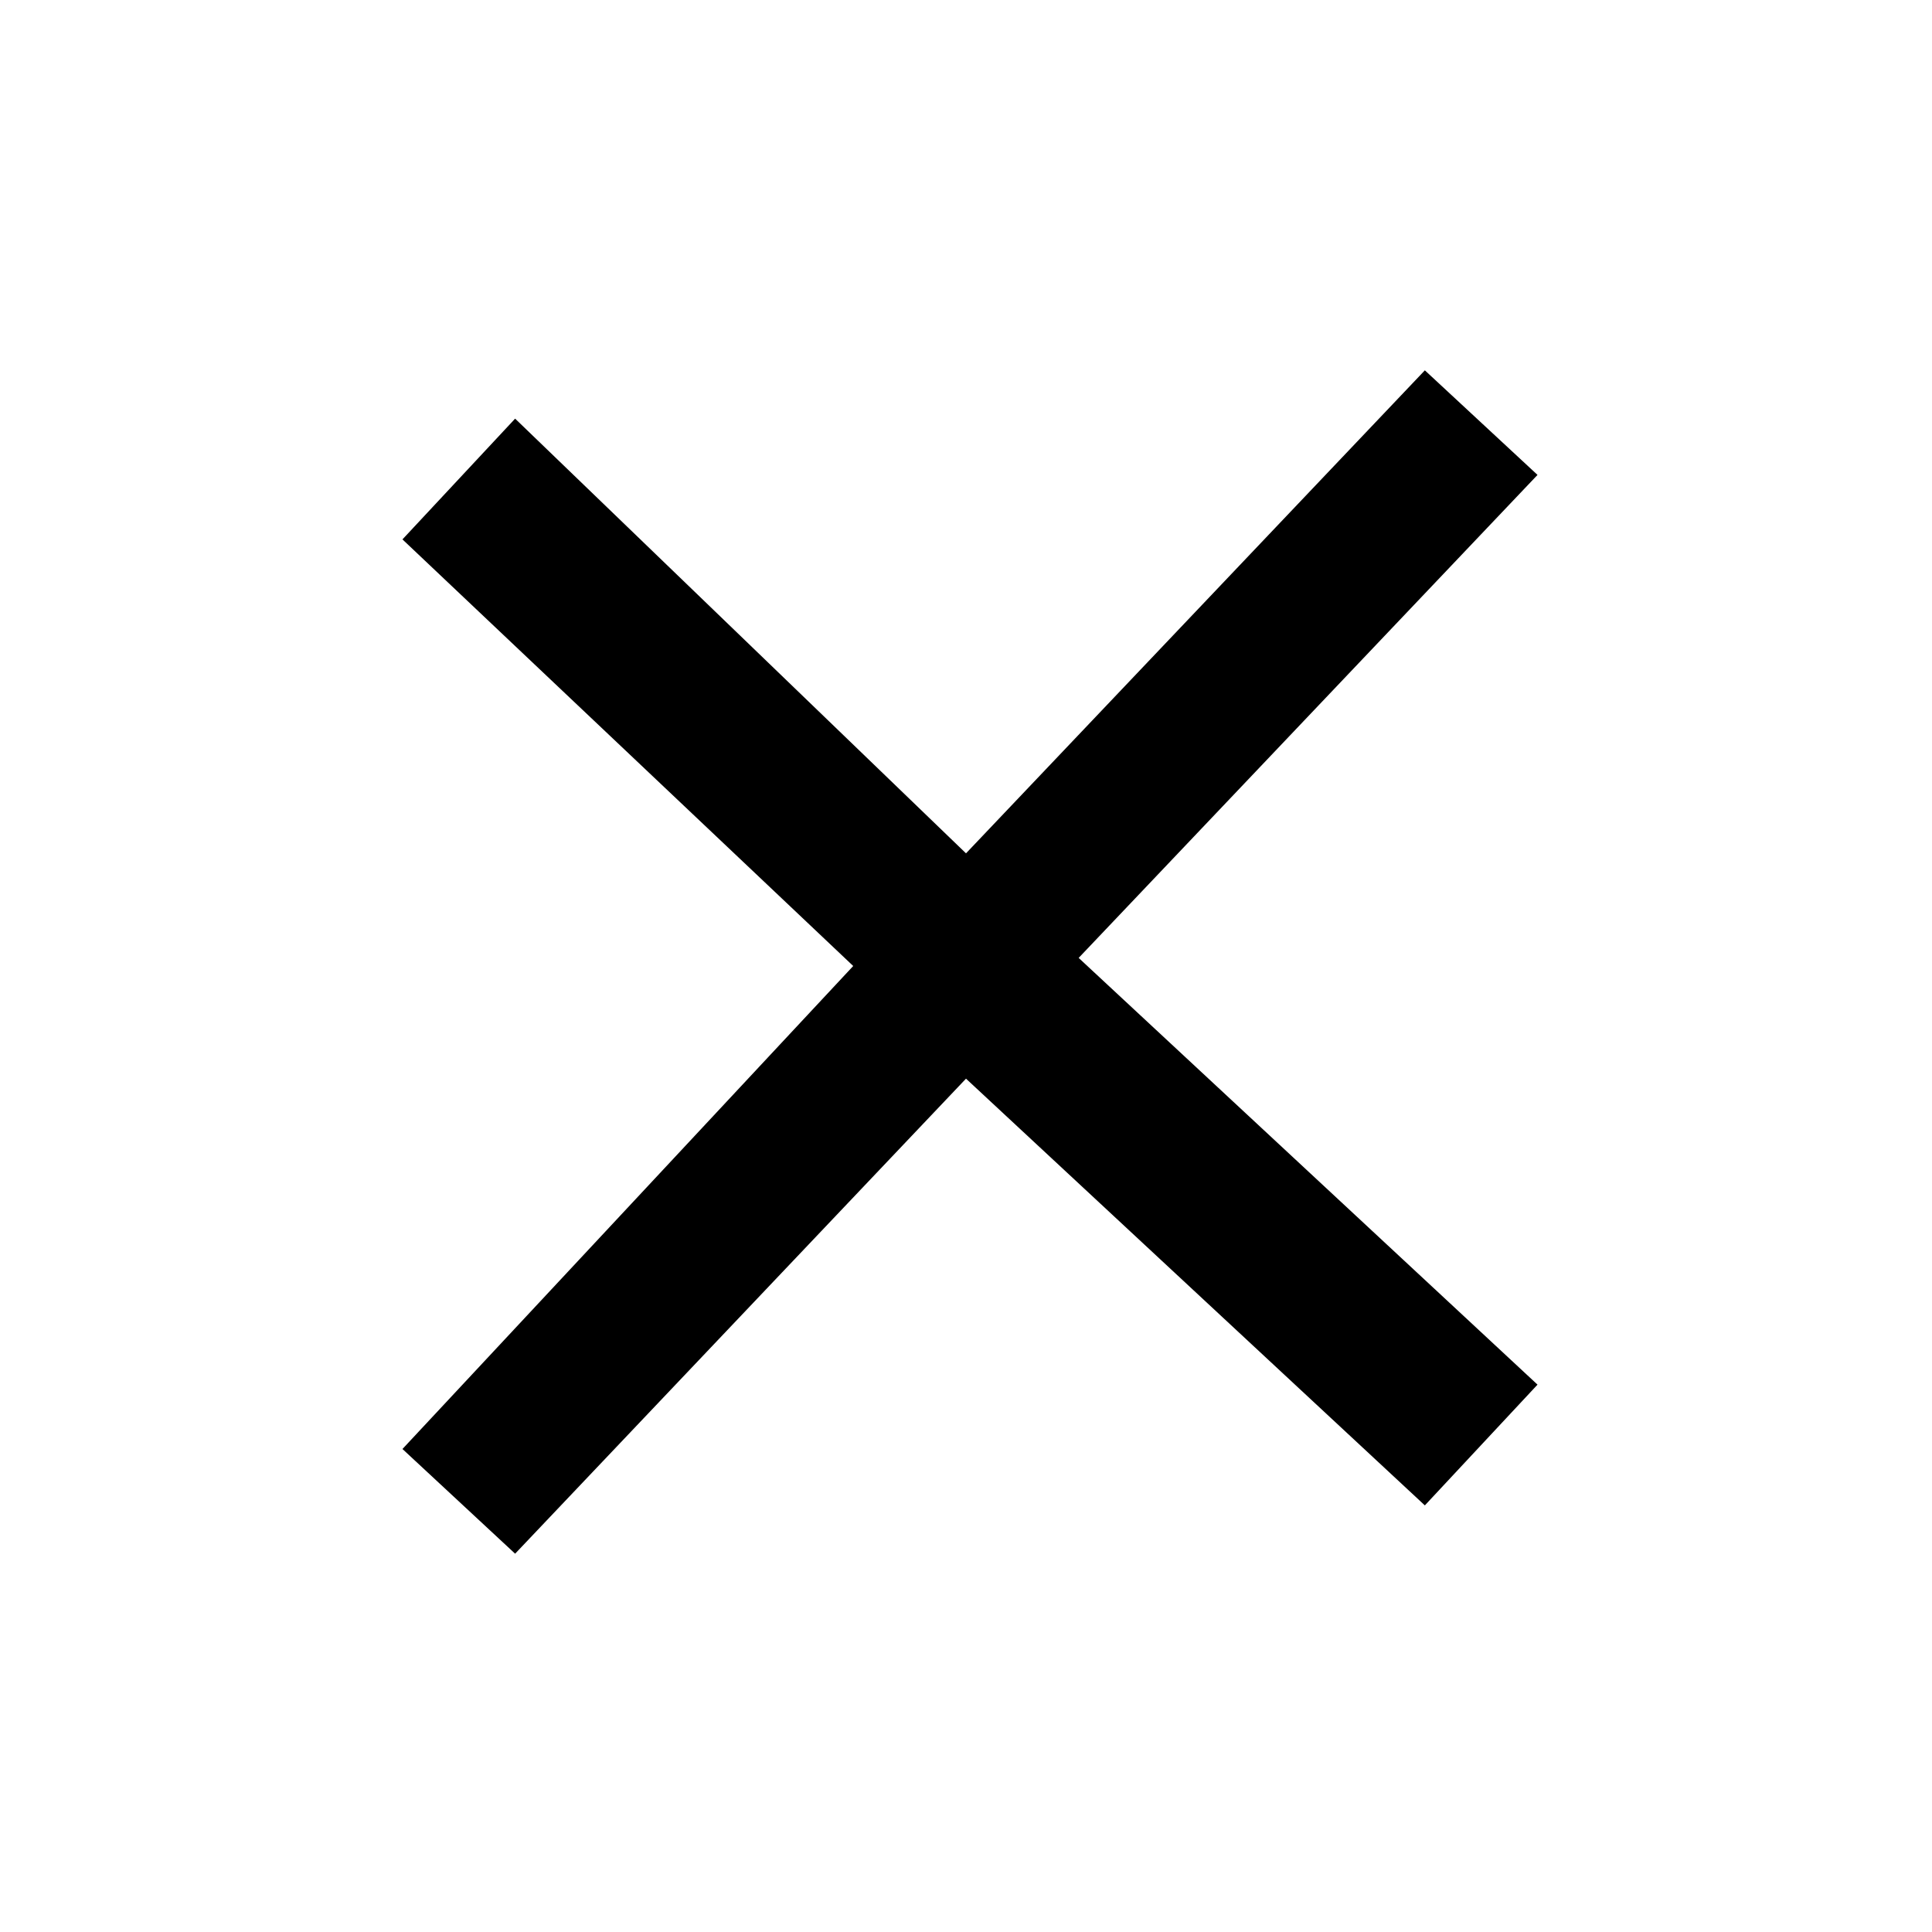
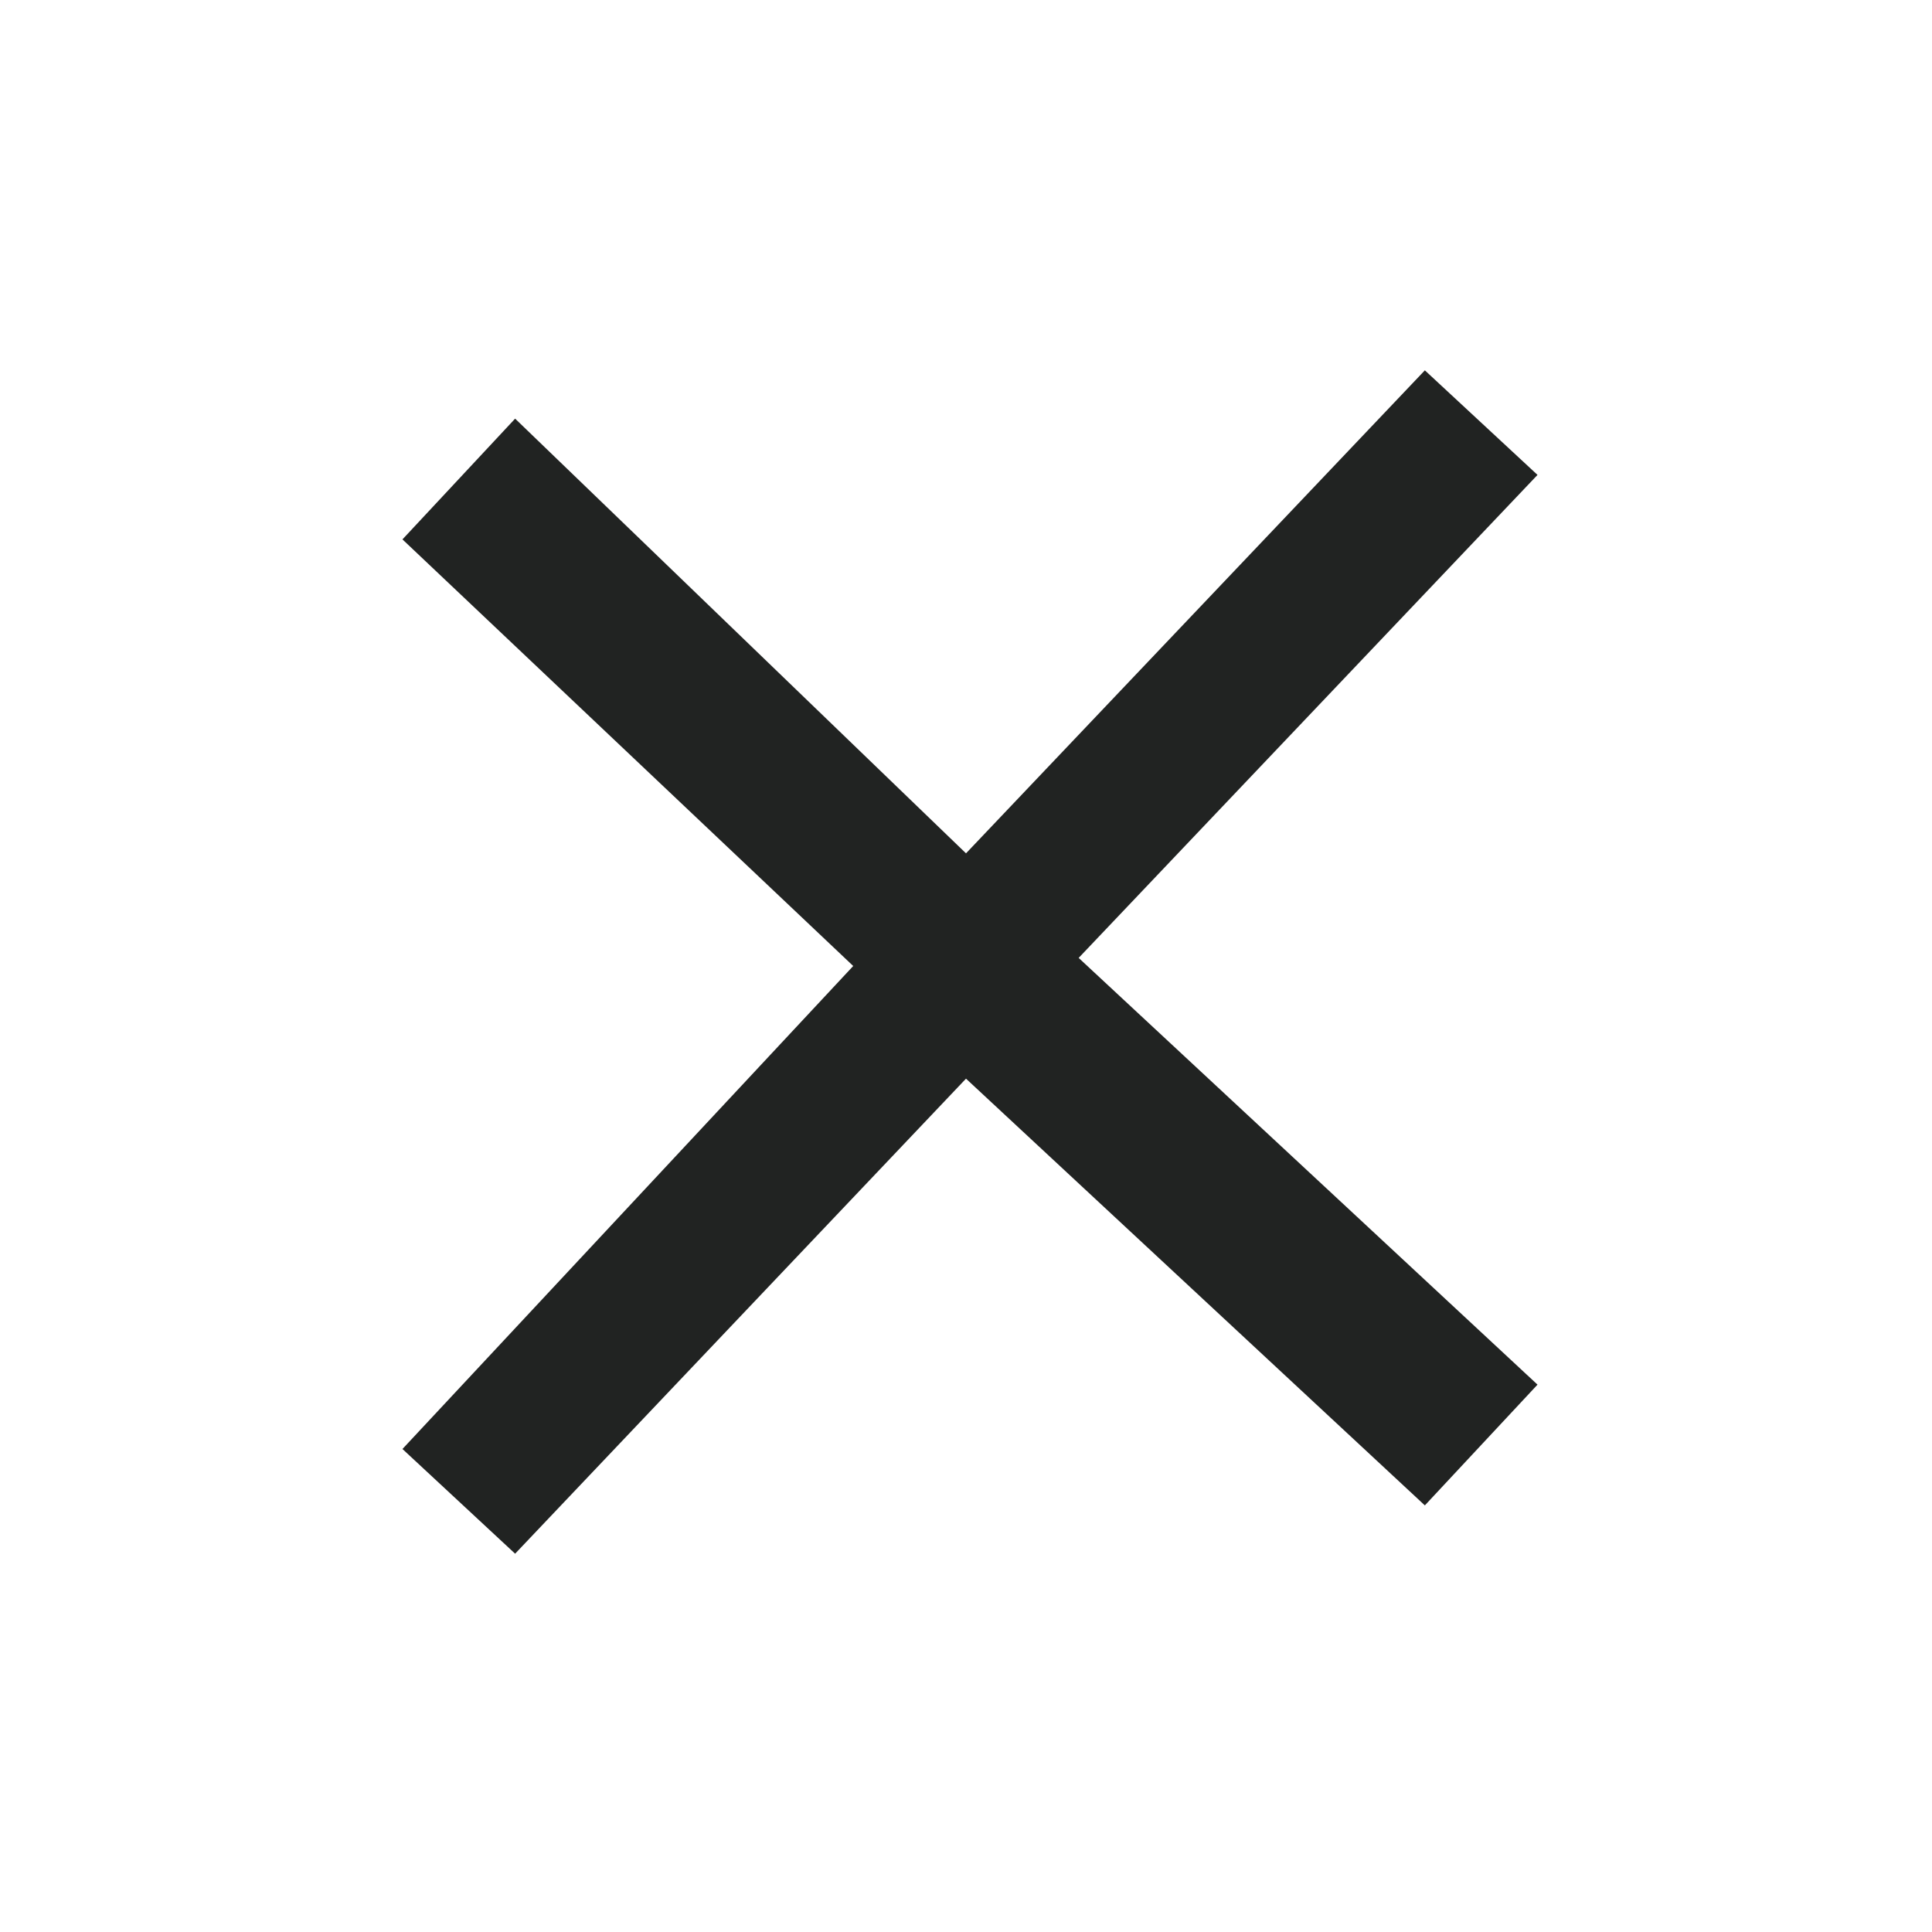
<svg xmlns="http://www.w3.org/2000/svg" width="16" height="16" viewBox="0 0 16 16" fill="none">
-   <path d="M12.733 3.933L11.8 3.067L8 7.067L4.266 3.467L3.333 4.467L7.066 8L3.333 12L4.266 12.867L8 8.933L11.8 12.467L12.733 11.467L8.933 7.933L12.733 3.933Z" fill="currentColor" />
+   <path d="M12.733 3.933L11.8 3.067L8 7.067L4.266 3.467L3.333 4.467L7.066 8L3.333 12L4.266 12.867L8 8.933L11.8 12.467L12.733 11.467L8.933 7.933L12.733 3.933Z" fill="#212322" />
</svg>
